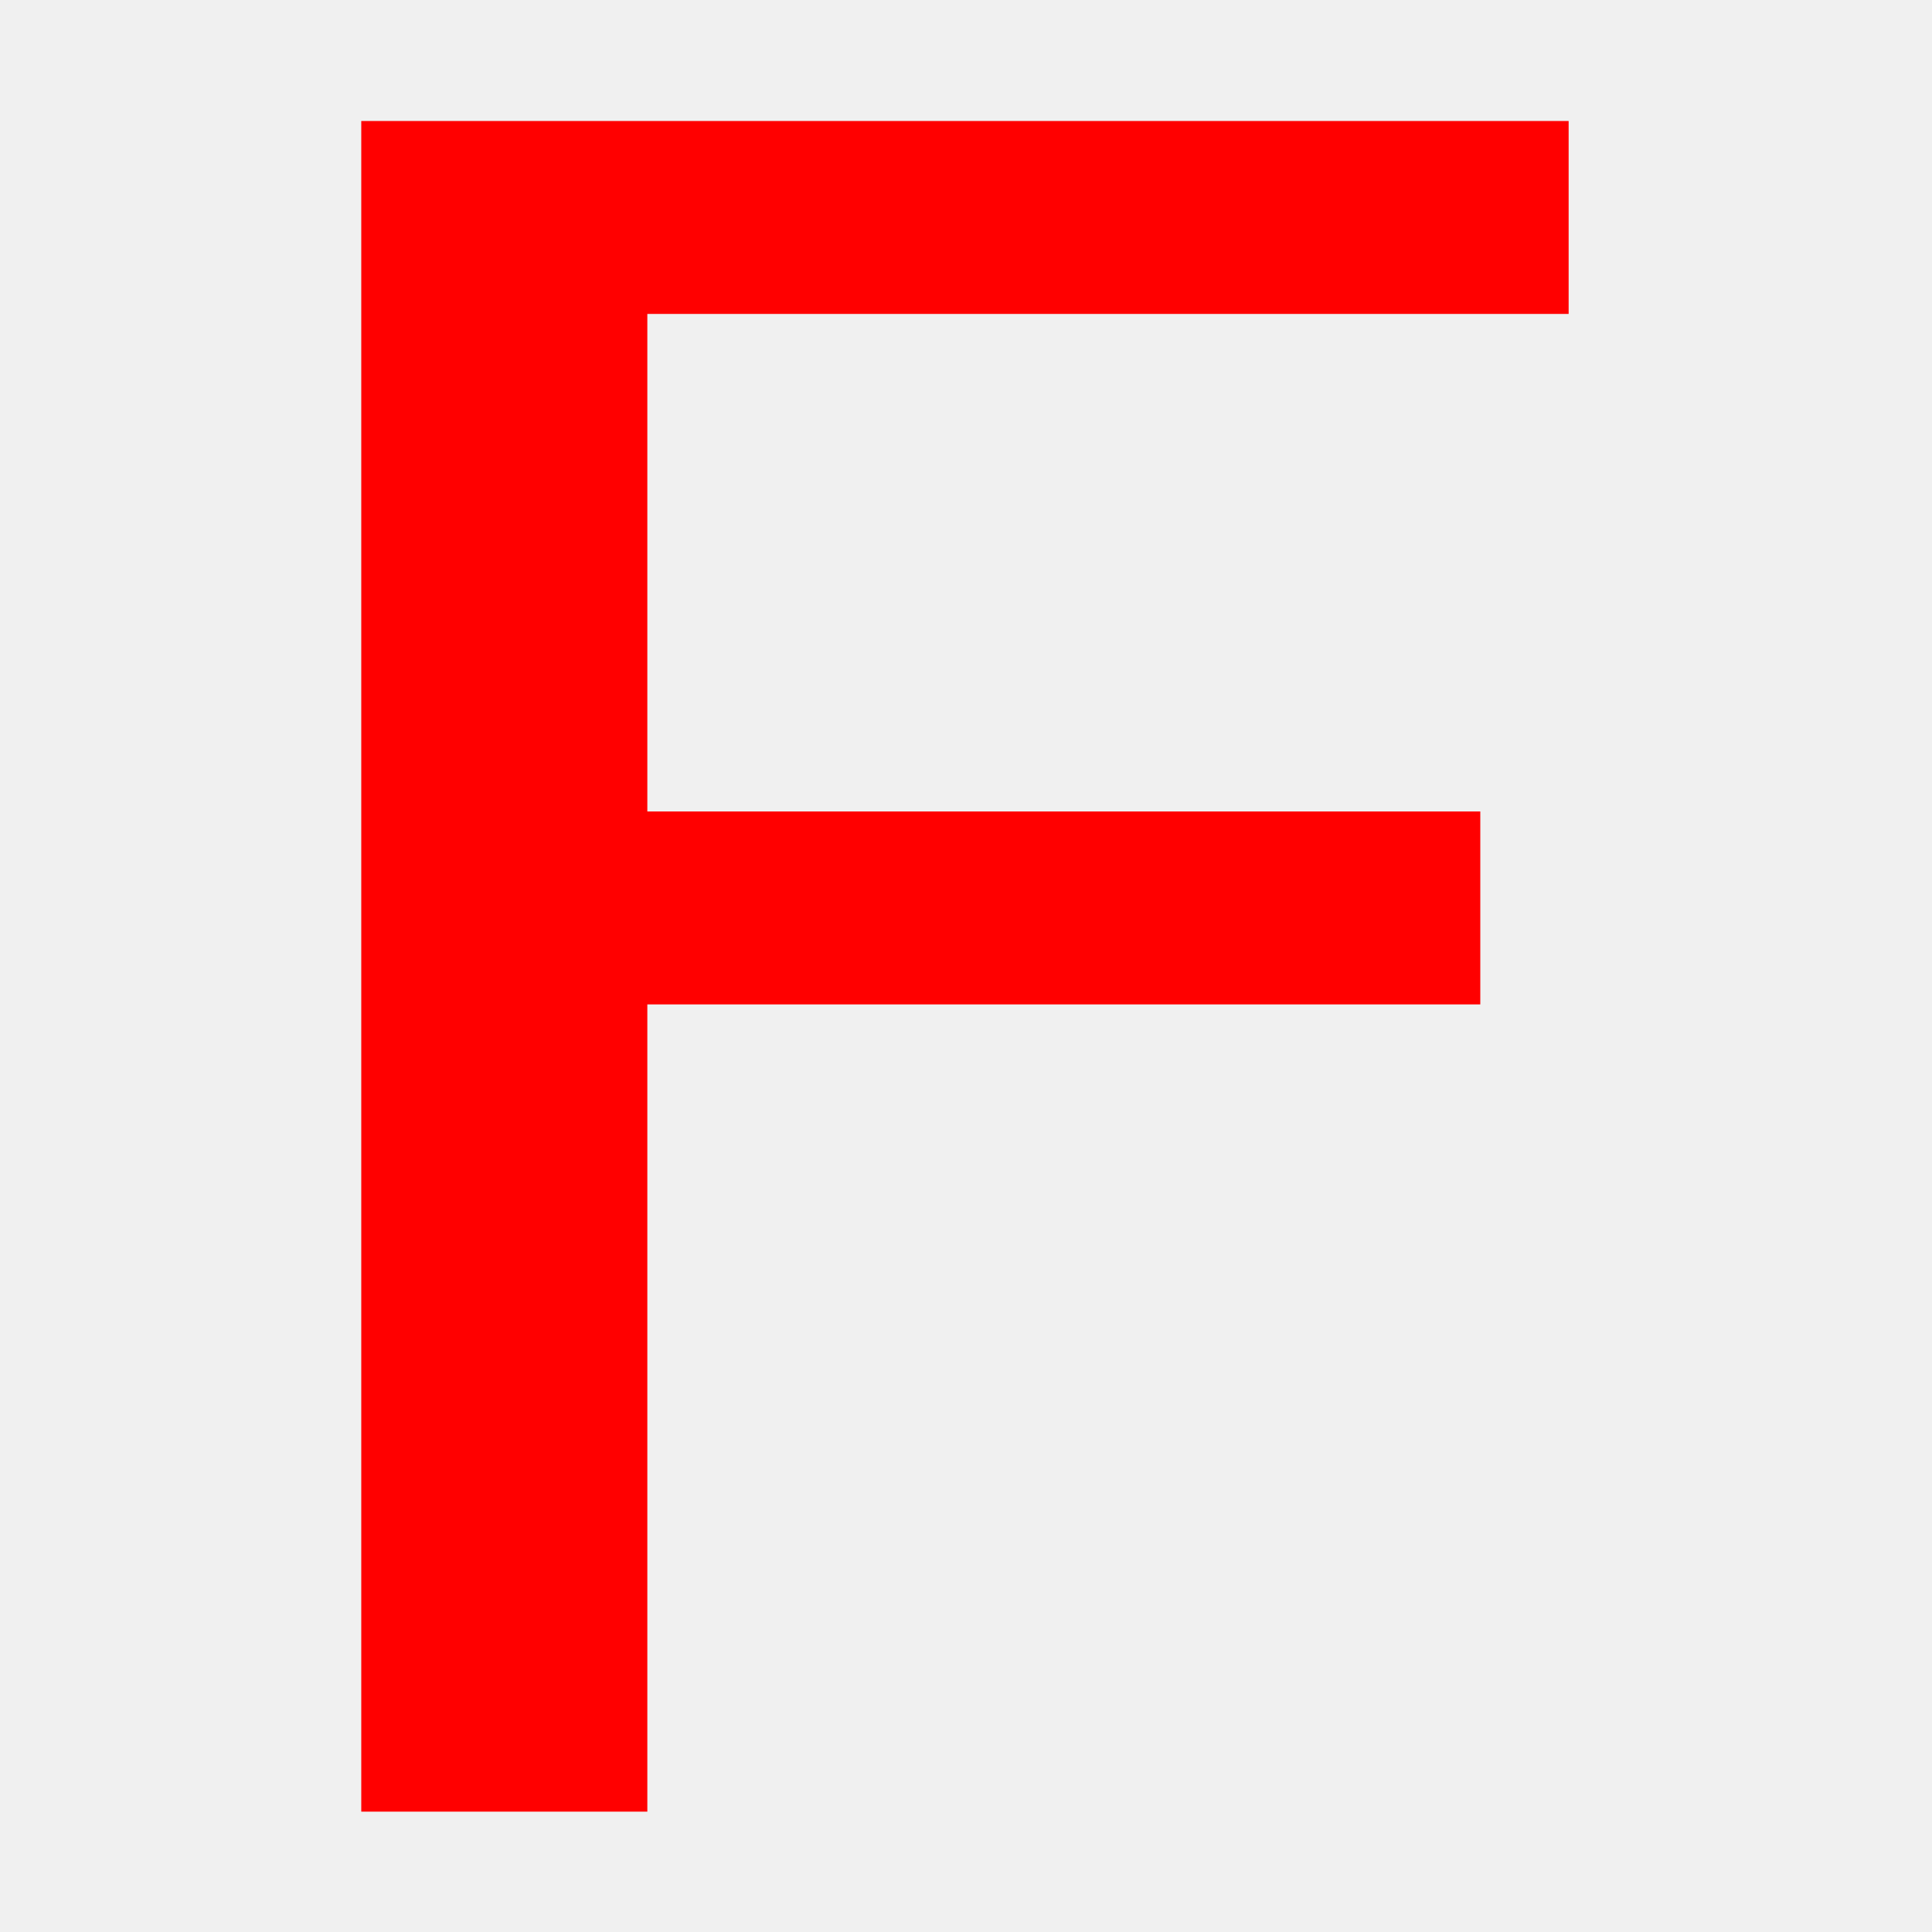
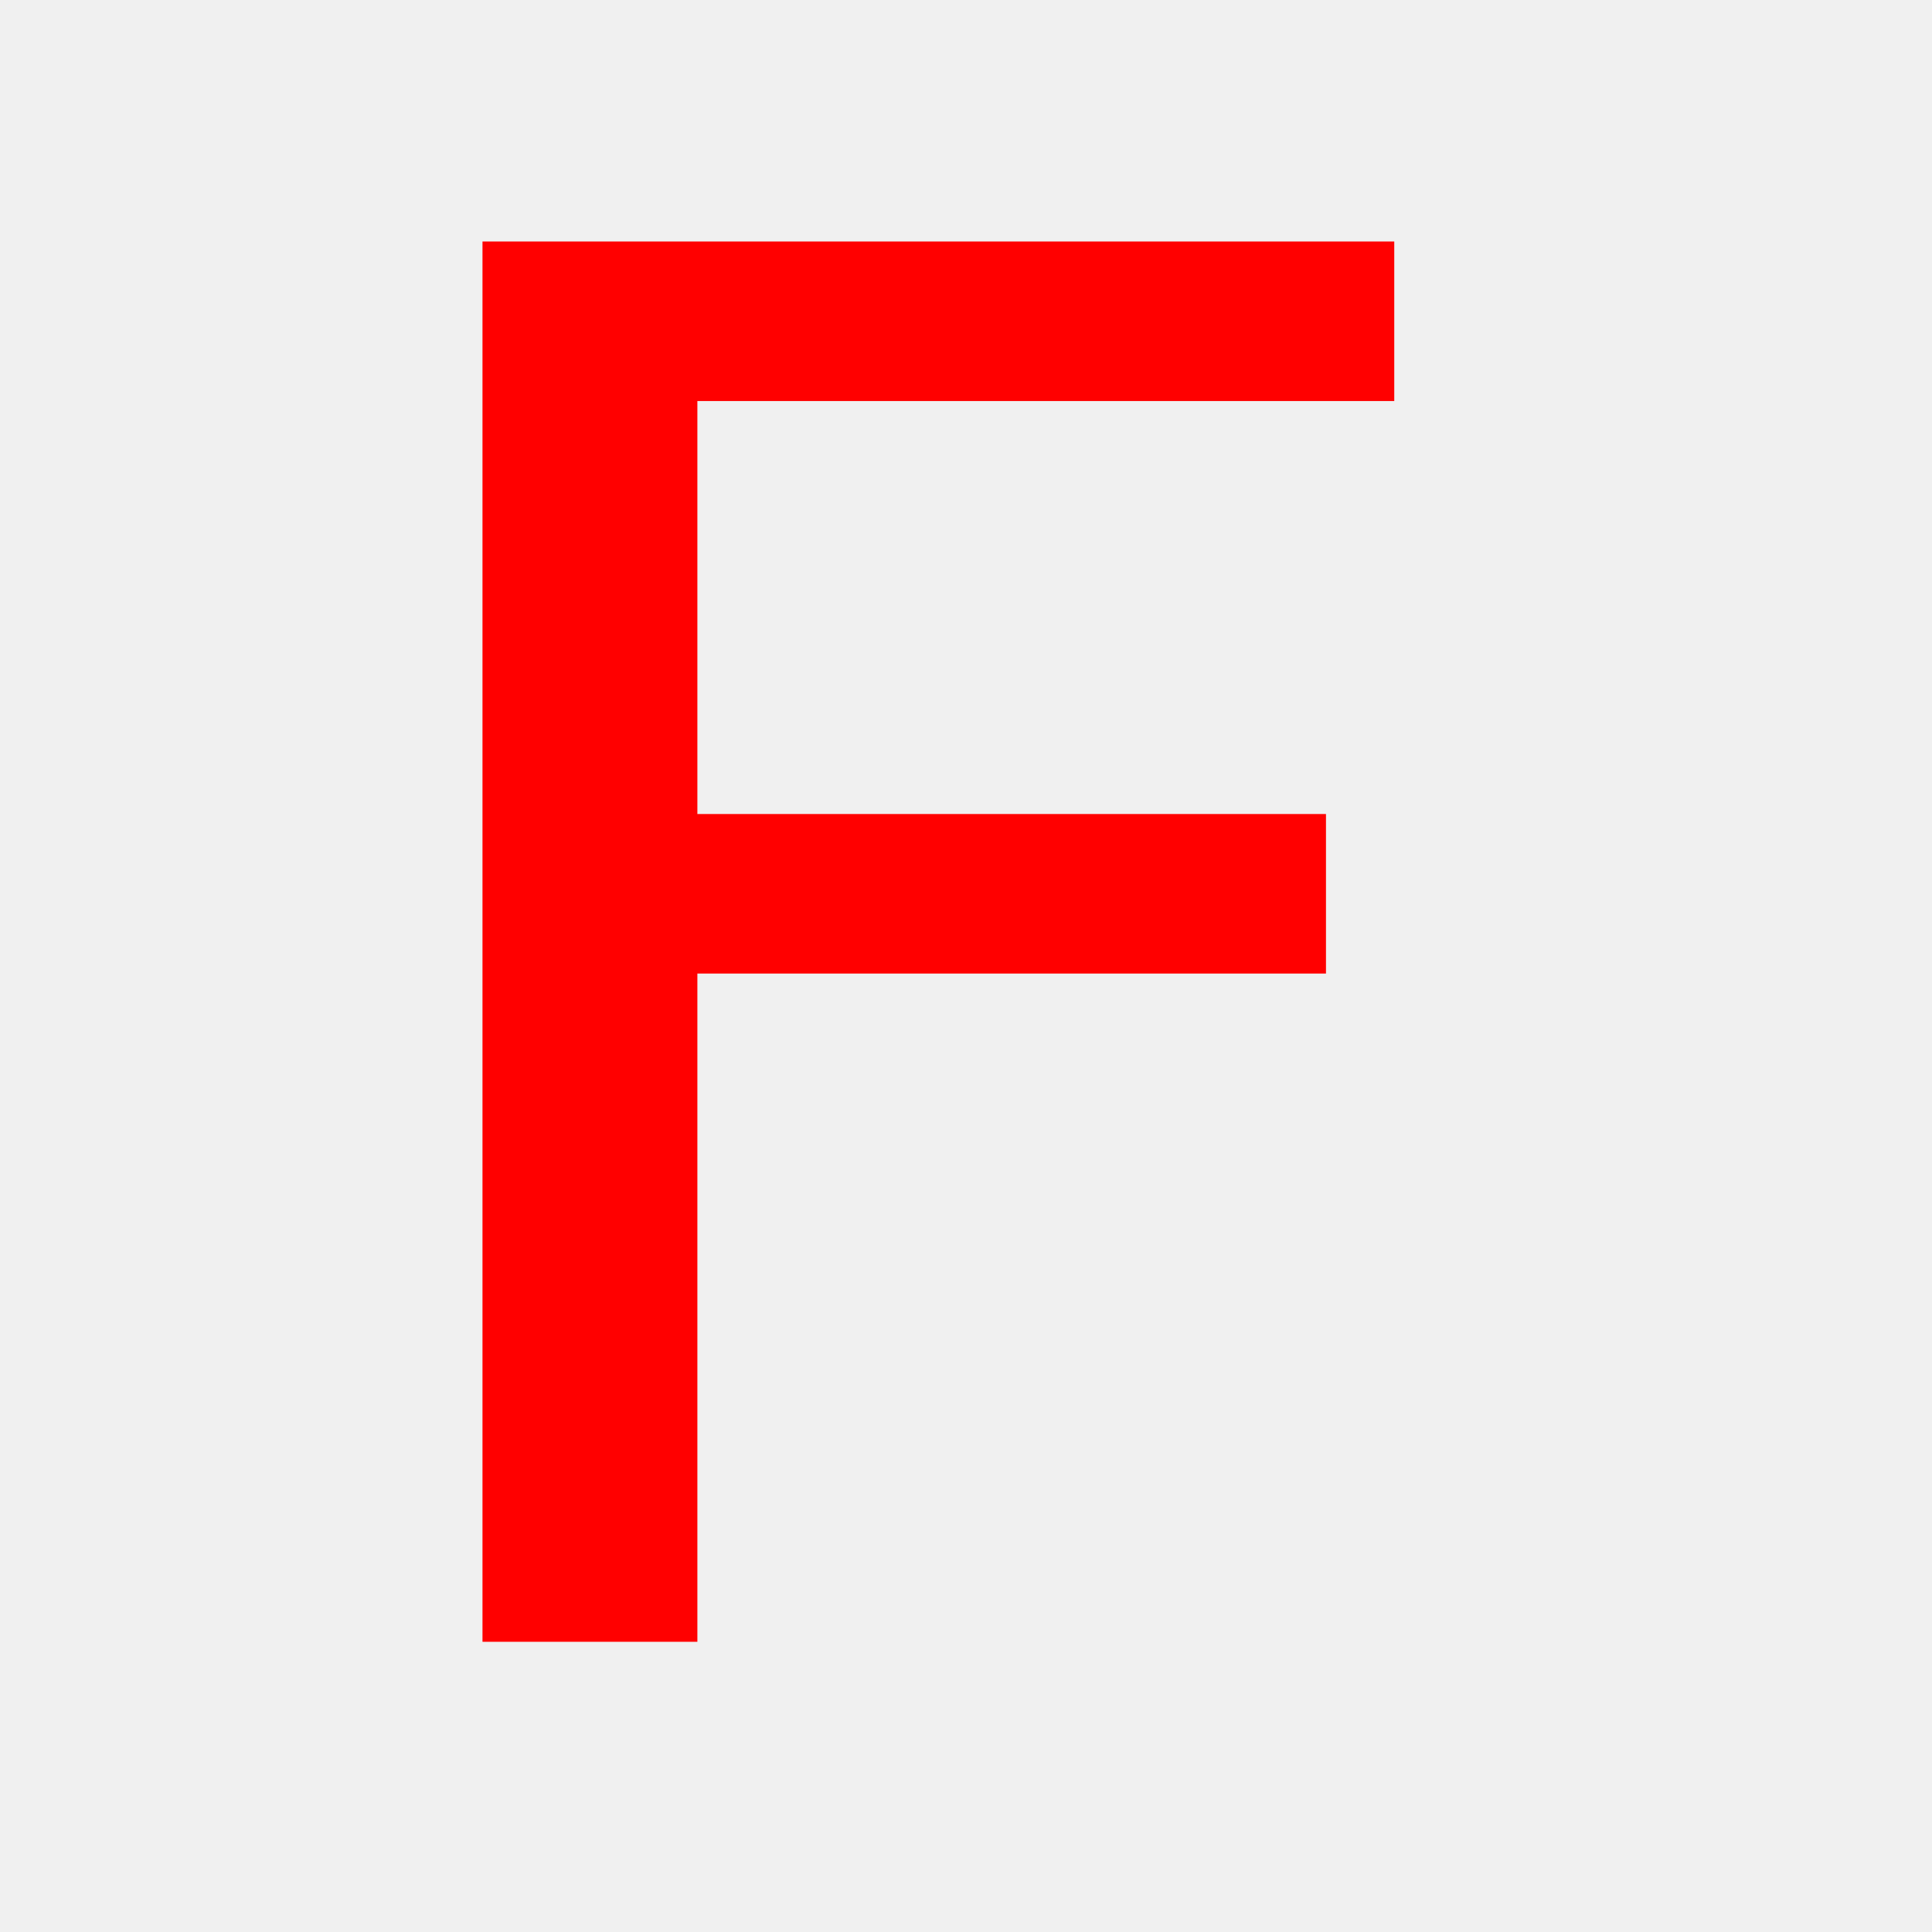
<svg xmlns="http://www.w3.org/2000/svg" width="16px" height="16px" id="svg1908">
  <defs id="defs1910" />
+   <g id="layer4" style="opacity:0">
+     <rect style="fill:white;fill-opacity:1" id="rect4033" width="12" height="14" x="2" y="1" />
+   </g>
  <g id="layer1">
-     <text xml:space="preserve" style="font-size:21.41px;font-style:normal;font-weight:normal;fill:red;fill-opacity:1;stroke:none;stroke-width:1px;stroke-linecap:butt;stroke-linejoin:miter;stroke-opacity:1;font-family:Bitstream Vera Sans" x="0.59" y="16.723" id="text1916" transform="scale(1.114865,0.89697)">
-       <tspan id="tspan1918" x="0.59" y="16.723">F</tspan>
+     <text xml:space="preserve" style="font-size:16.929px;font-style:normal;font-weight:normal;fill:red;fill-opacity:1;stroke:none;stroke-width:1px;stroke-linecap:butt;stroke-linejoin:miter;stroke-opacity:1;font-family:Bitstream Vera Sans" x="2.096" y="14.47" id="text1916" transform="scale(1.064434,0.939467)">
+       <tspan id="tspan1918" x="2.096" y="14.47">F</tspan>
    </text>
  </g>
</svg>
